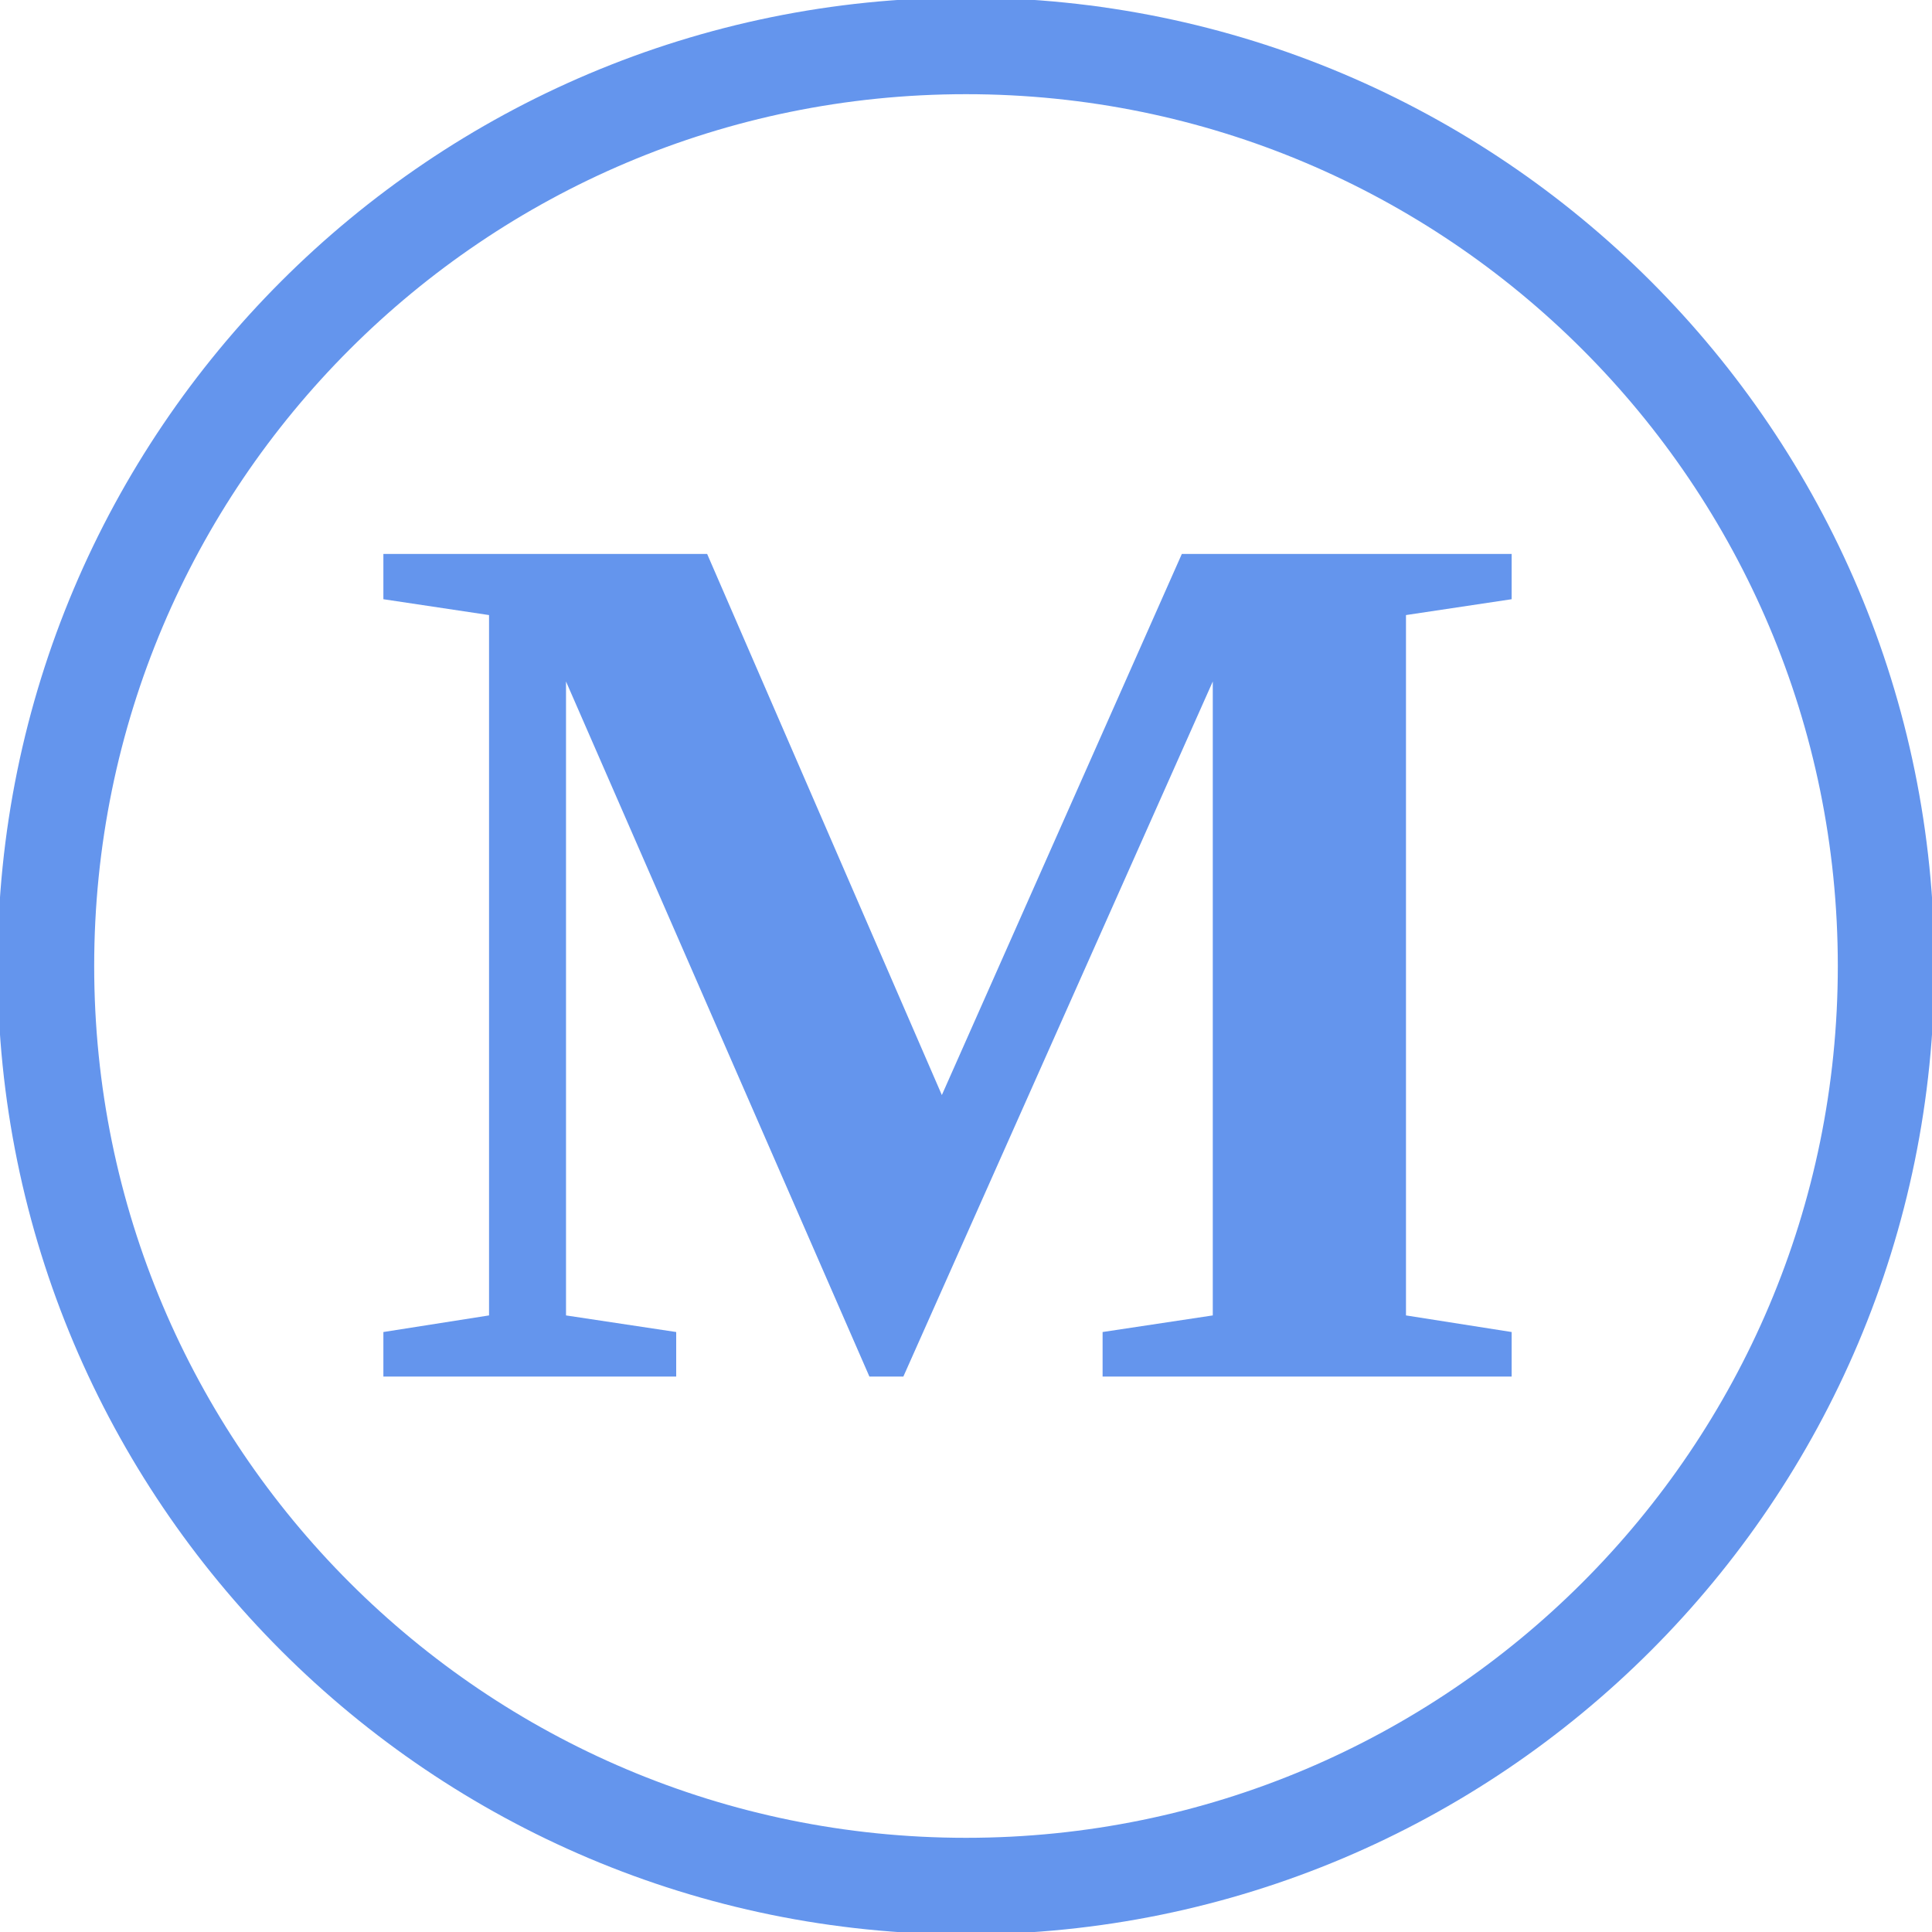
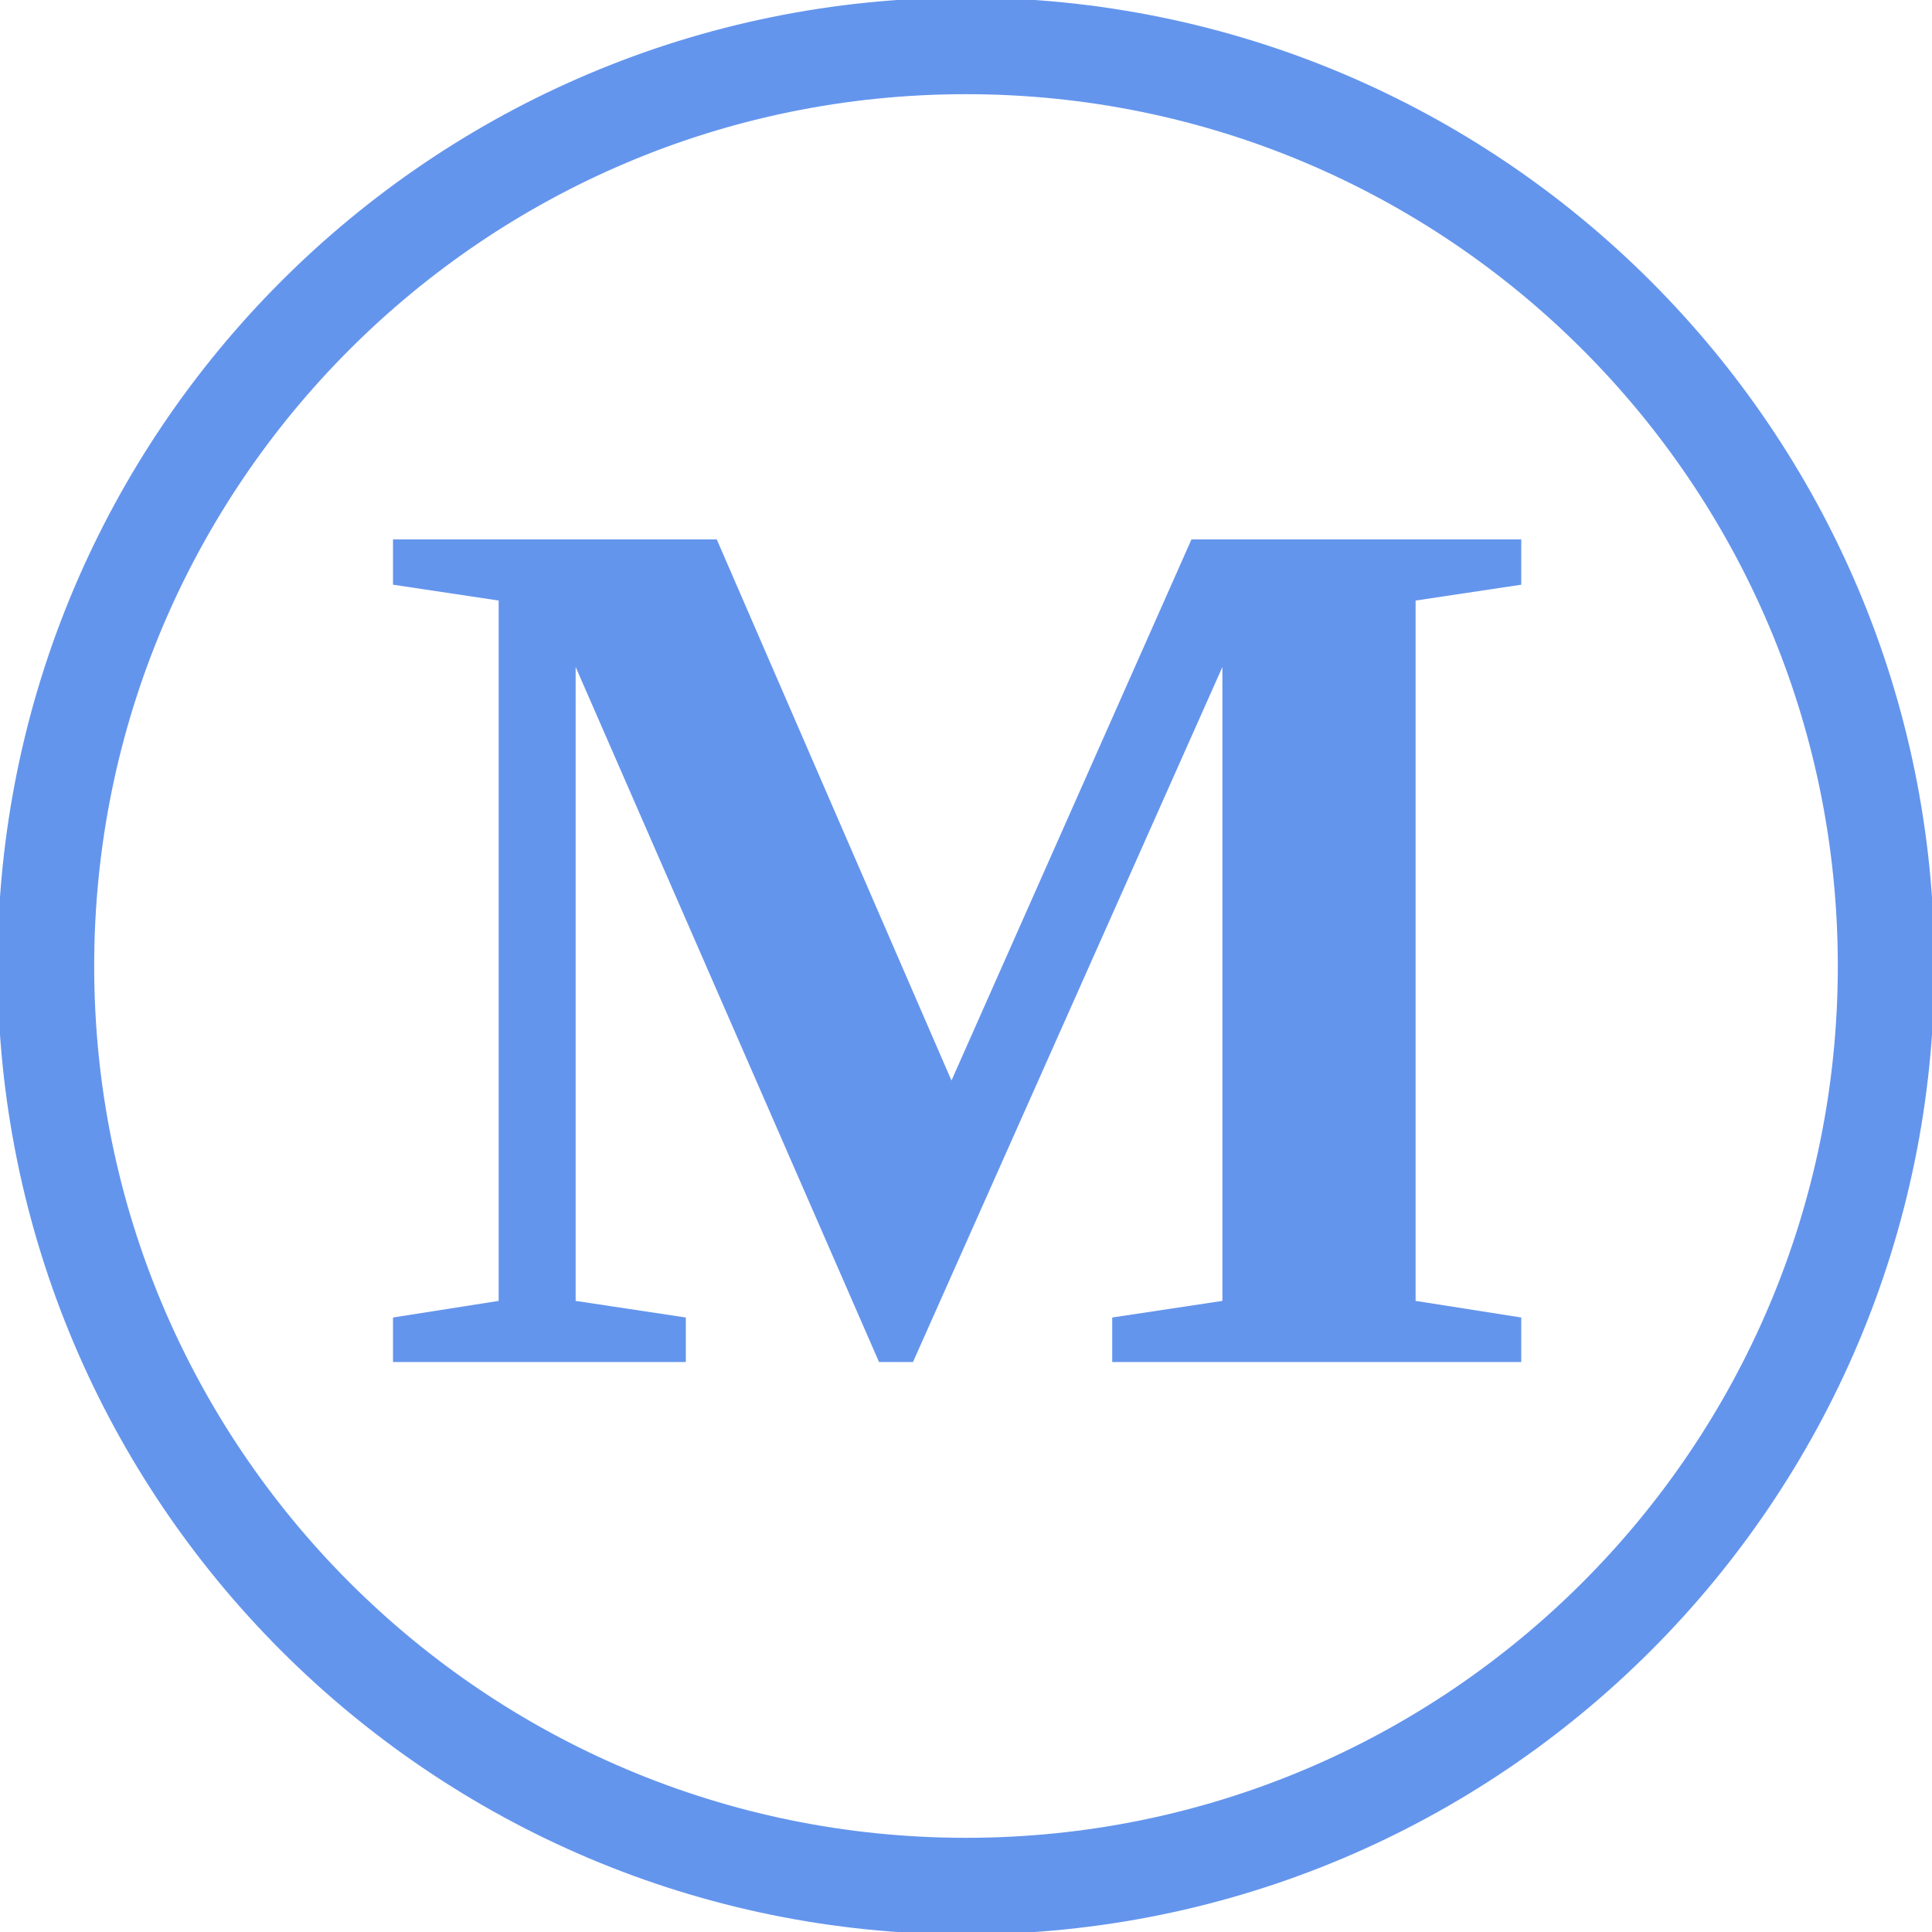
<svg xmlns="http://www.w3.org/2000/svg" width="40" height="40">
  <circle cx="20" cy="20" r="19.05" style="stroke:cornflowerblue;stroke-width:2;" fill="transparent" />
-   <text x="7.5" y="28.5" style="font-size: 26px; font-weight: bold; fill: cornflowerblue; white-space: pre;">M</text>
+   <text x="7.7" y="28.2" style="font-size: 26px; font-weight: bold; fill: cornflowerblue; white-space: pre;">M</text>
</svg>
